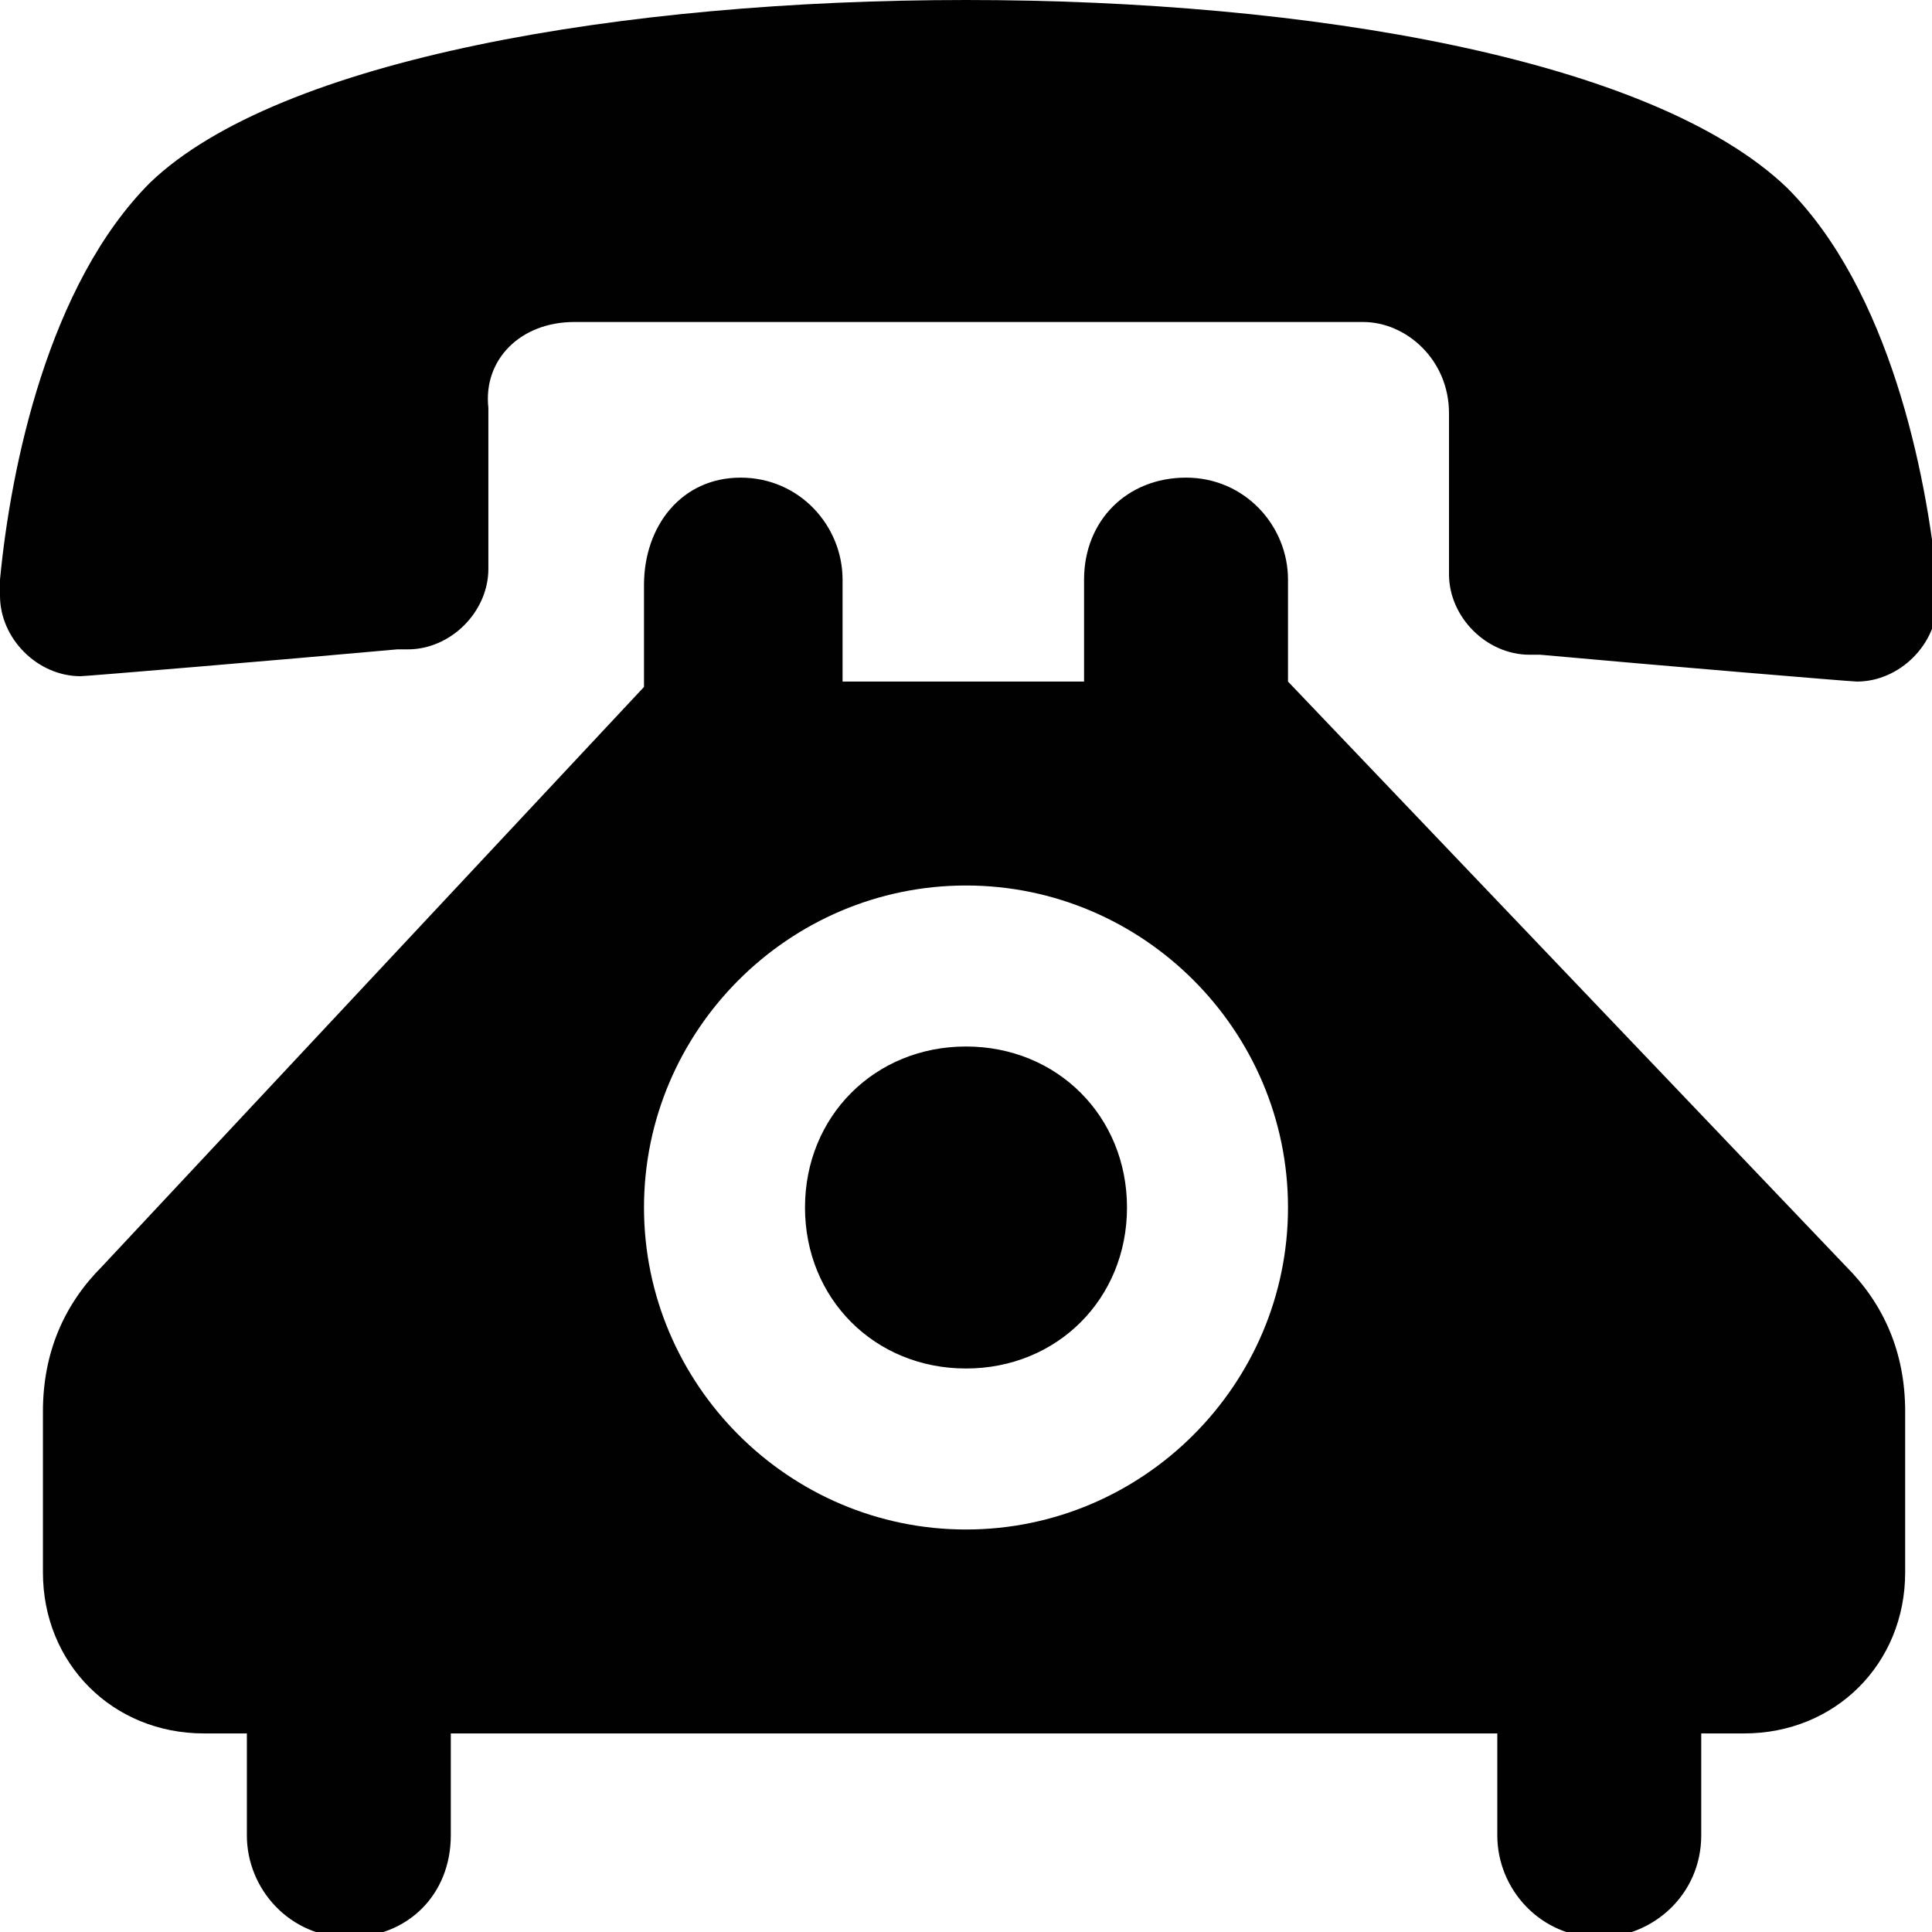
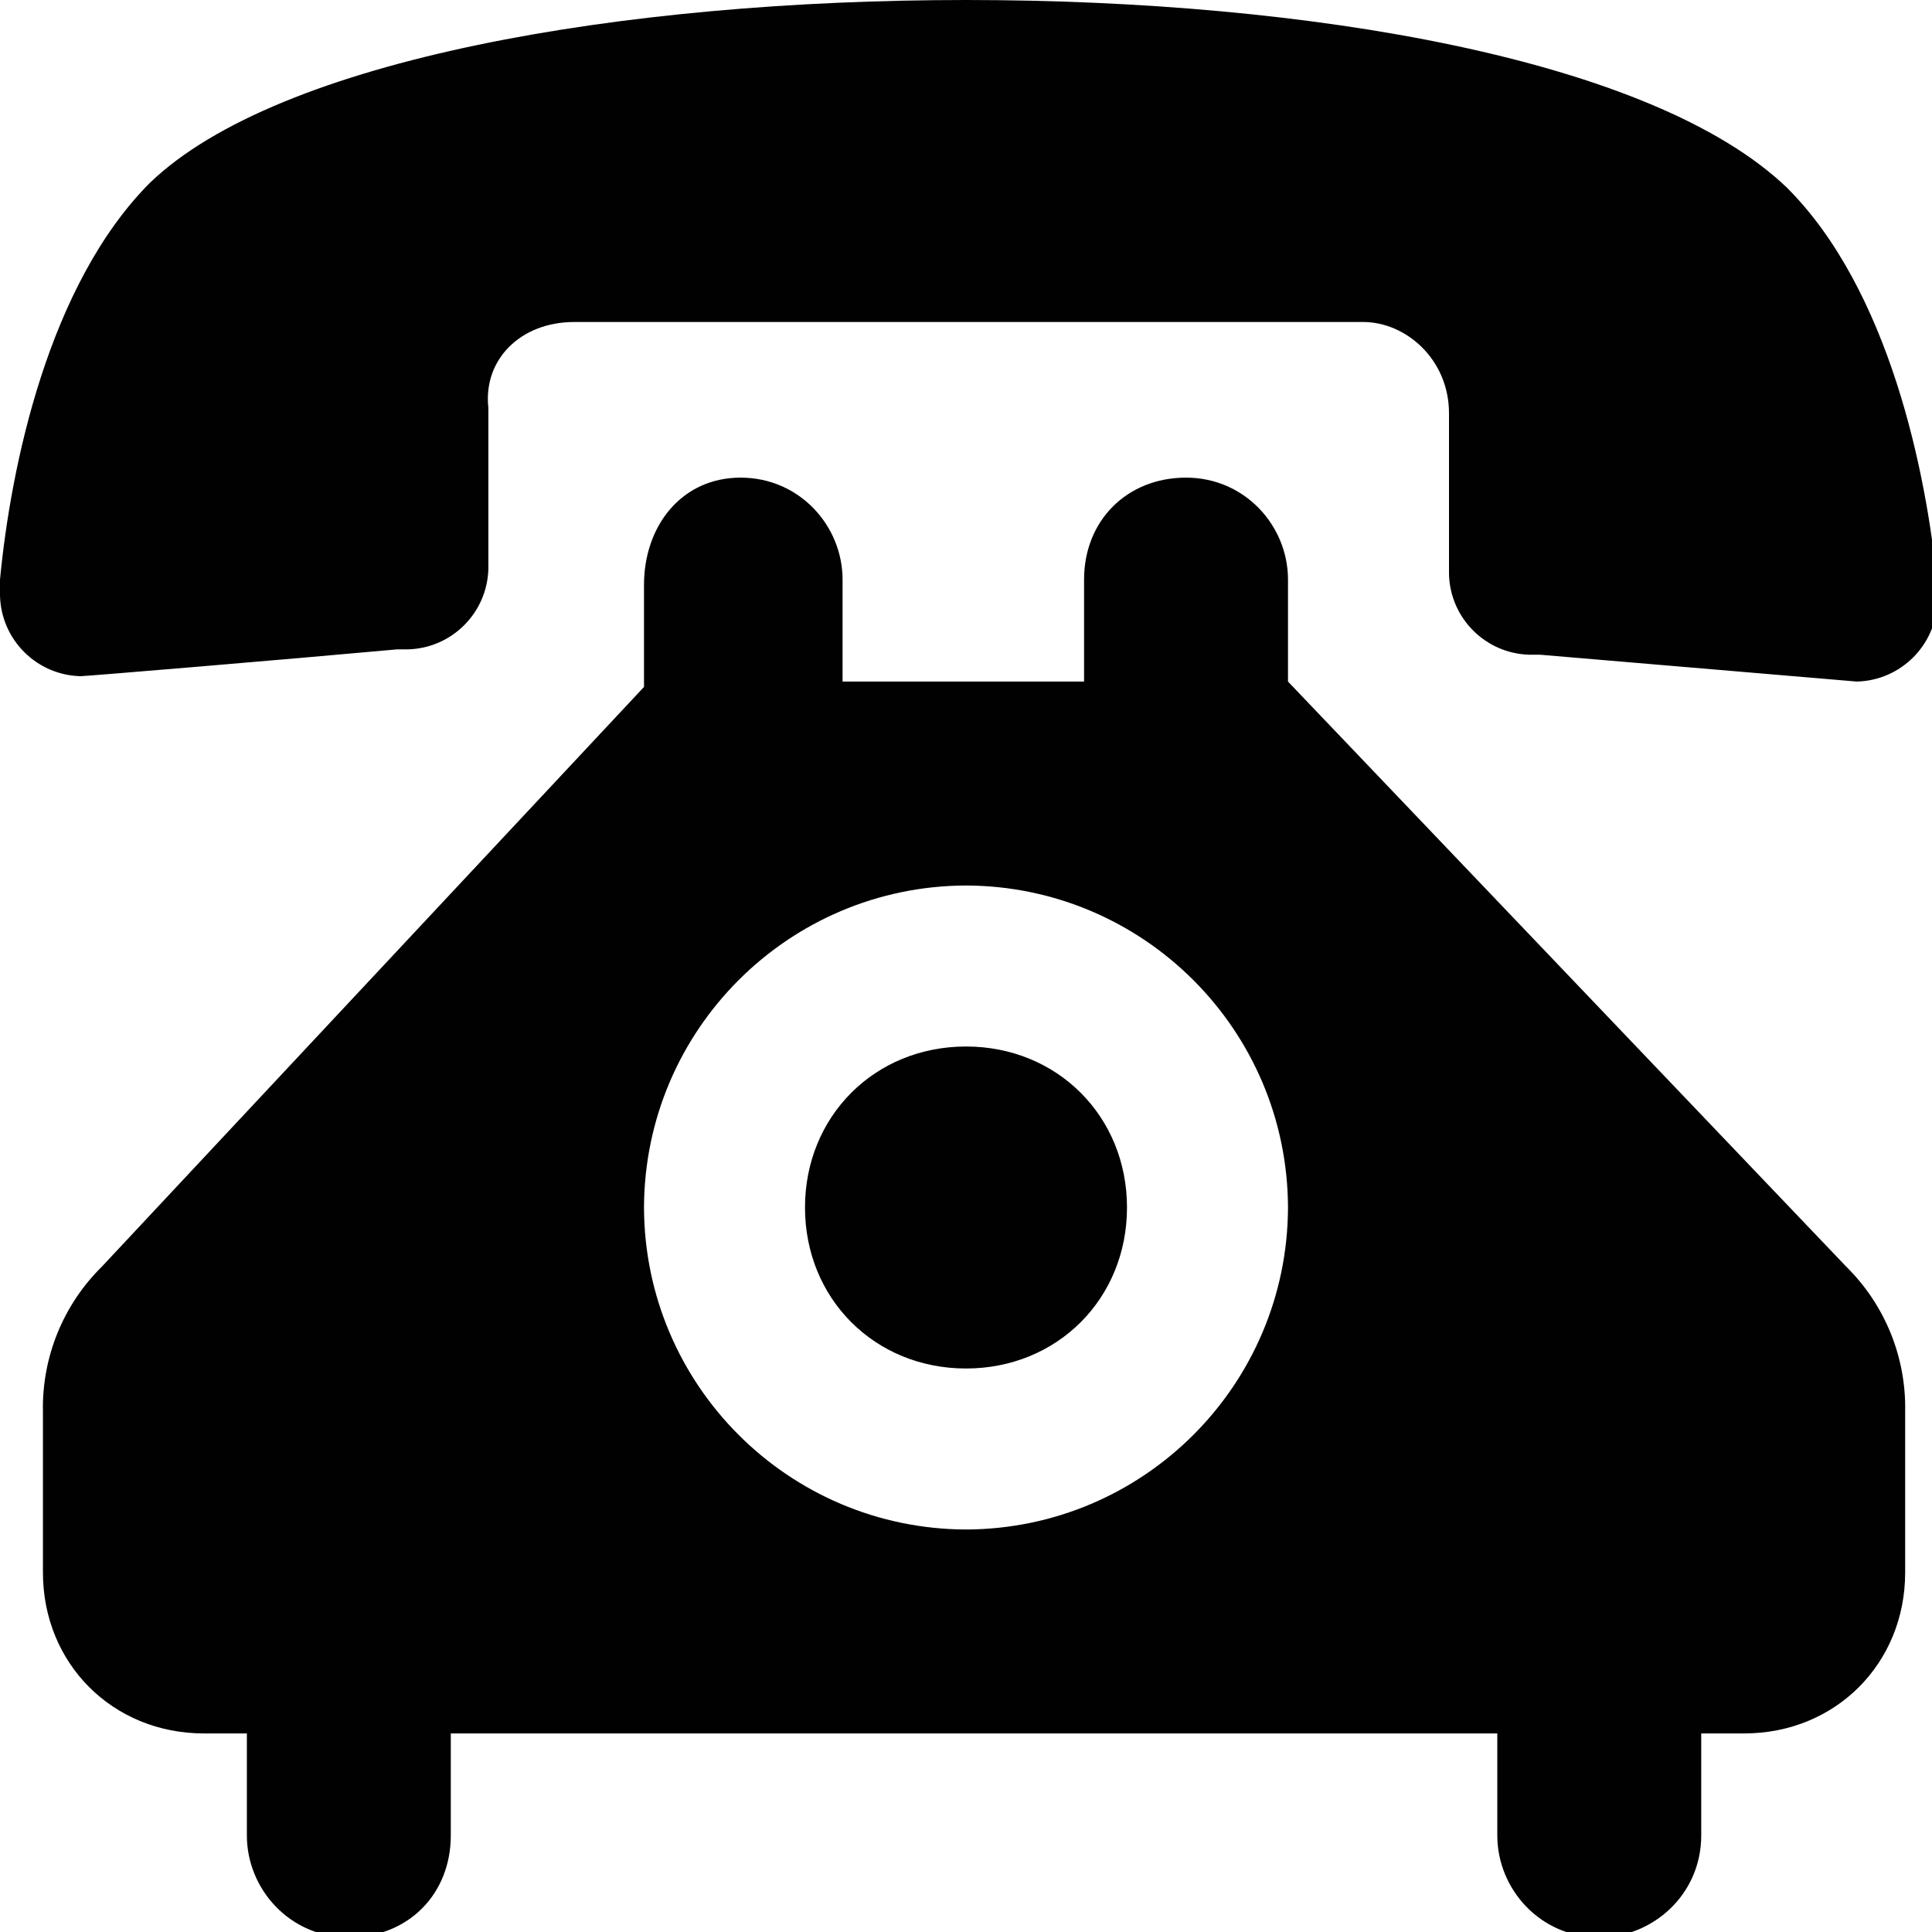
- <svg xmlns="http://www.w3.org/2000/svg" version="1.1" id="Layer_1" x="0px" y="0px" viewBox="0 0 36 36" style="enable-background:new 0 0 36 36;" xml:space="preserve">
-   <style type="text/css">
- 	.st0{fill:#010101;}
- </style>
-   <path class="st0" d="M18,0C11.6,0,5.2,1.1,2.8,3.4C0.9,5.3,0.2,8.7,0,10.8c0,0,0,0.2,0,0.3c0,0.8,0.7,1.5,1.5,1.5  c0.1,0,3.7-0.3,5.9-0.5c0.1,0,0.1,0,0.2,0c0.8,0,1.5-0.7,1.5-1.5l0-3C9,6.7,9.7,6,10.7,6h14.7C26.2,6,27,6.7,27,7.7l0,3  c0,0.8,0.7,1.5,1.5,1.5c0.1,0,0.1,0,0.2,0c2.2,0.2,5.8,0.5,5.9,0.5c0.8,0,1.5-0.7,1.5-1.5c0-0.1,0-0.3,0-0.3  c-0.2-2.1-0.9-5.5-2.8-7.4C30.8,1.1,24.4,0,18,0z M18,19.5c-1.7,0-3,1.3-3,3s1.3,3,3,3c1.7,0,3-1.3,3-3S19.7,19.5,18,19.5z   M15.7,12.7v-1.9c0-1-0.8-1.9-1.9-1.9S12,9.8,12,10.9v1.9L1.9,23.6c-0.7,0.7-1.1,1.6-1.1,2.7v3c0,1.7,1.3,3,3,3h0.8v1.9  c0,1,0.8,1.9,1.9,1.9s1.9-0.8,1.9-1.9v-1.9h19.5v1.9c0,1,0.8,1.9,1.9,1.9c1,0,1.9-0.8,1.9-1.9v-1.9h0.8c1.7,0,3-1.3,3-3v-3  c0-1.1-0.4-2-1.1-2.7L24,12.7v-1.9c0-1-0.8-1.9-1.9-1.9s-1.9,0.8-1.9,1.9v1.9H15.7z M18,16.5c3.3,0,6,2.7,6,6c0,3.3-2.7,6-6,6  c-3.3,0-6-2.7-6-6C12,19.2,14.7,16.5,18,16.5z" />
+ <svg xmlns="http://www.w3.org/2000/svg" viewBox="0 0 36 36">
+   <path d="M18 0C11.6 0 5.2 1.1 2.8 3.4.9 5.3.2 8.7 0 10.8v.3a1.54 1.54 0 0 0 1.5 1.5c.1 0 3.7-.3 5.9-.5h.2a1.54 1.54 0 0 0 1.5-1.5v-3C9 6.7 9.7 6 10.7 6h14.7c.8 0 1.6.7 1.6 1.7v3a1.54 1.54 0 0 0 1.5 1.5h.2l5.9.5a1.54 1.54 0 0 0 1.5-1.5v-.3c-.2-2.1-.9-5.5-2.8-7.4C30.8 1.1 24.4 0 18 0zm0 19.5c-1.7 0-3 1.3-3 3s1.3 3 3 3 3-1.3 3-3-1.3-3-3-3zm-2.3-6.8v-1.9c0-1-.8-1.9-1.9-1.9s-1.8.9-1.8 2v1.9L1.9 23.6a3.69 3.69 0 0 0-1.1 2.7v3c0 1.7 1.3 3 3 3h.8v1.9c0 1 .8 1.9 1.9 1.9s1.9-.8 1.9-1.9v-1.9h19.5v1.9c0 1 .8 1.9 1.9 1.9 1 0 1.9-.8 1.9-1.9v-1.9h.8c1.7 0 3-1.3 3-3v-3a3.69 3.69 0 0 0-1.1-2.7L24 12.7v-1.9c0-1-.8-1.9-1.9-1.9s-1.9.8-1.9 1.9v1.9h-4.5zm2.3 3.8a6.02 6.02 0 0 1 6 6 6.02 6.02 0 0 1-6 6 6.02 6.02 0 0 1-6-6 6.02 6.02 0 0 1 6-6z" fill="#010101" />
</svg>
